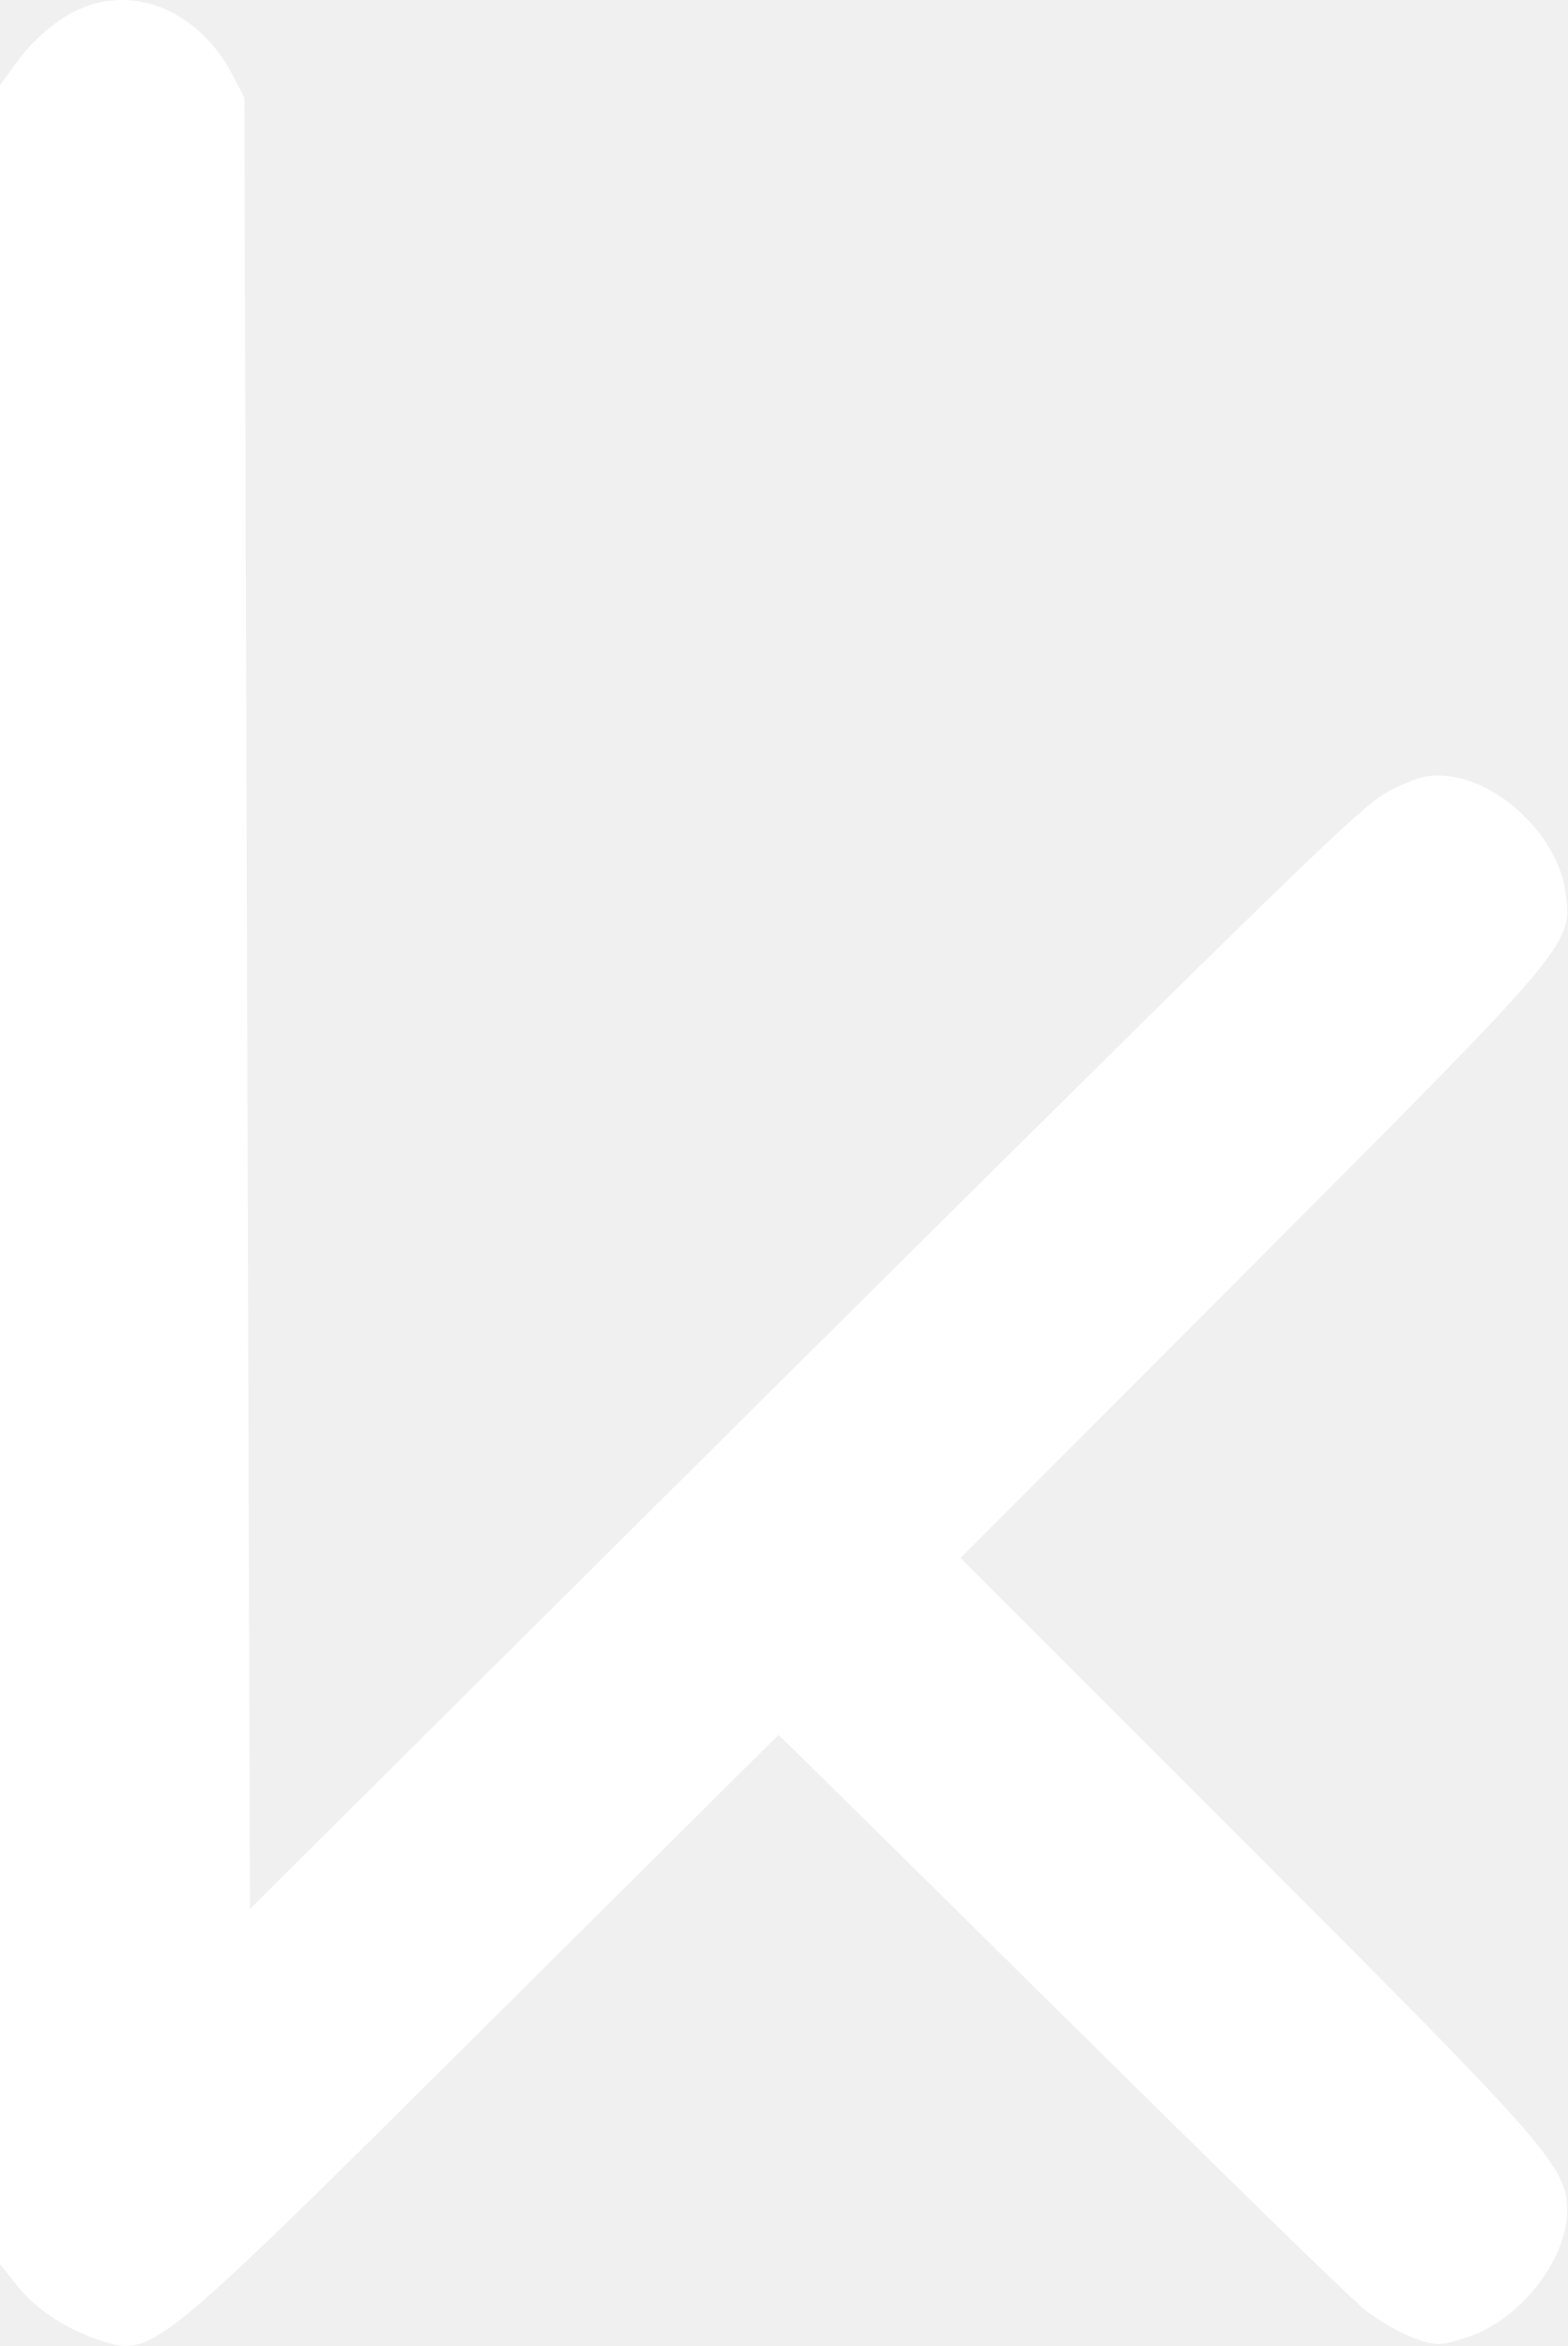
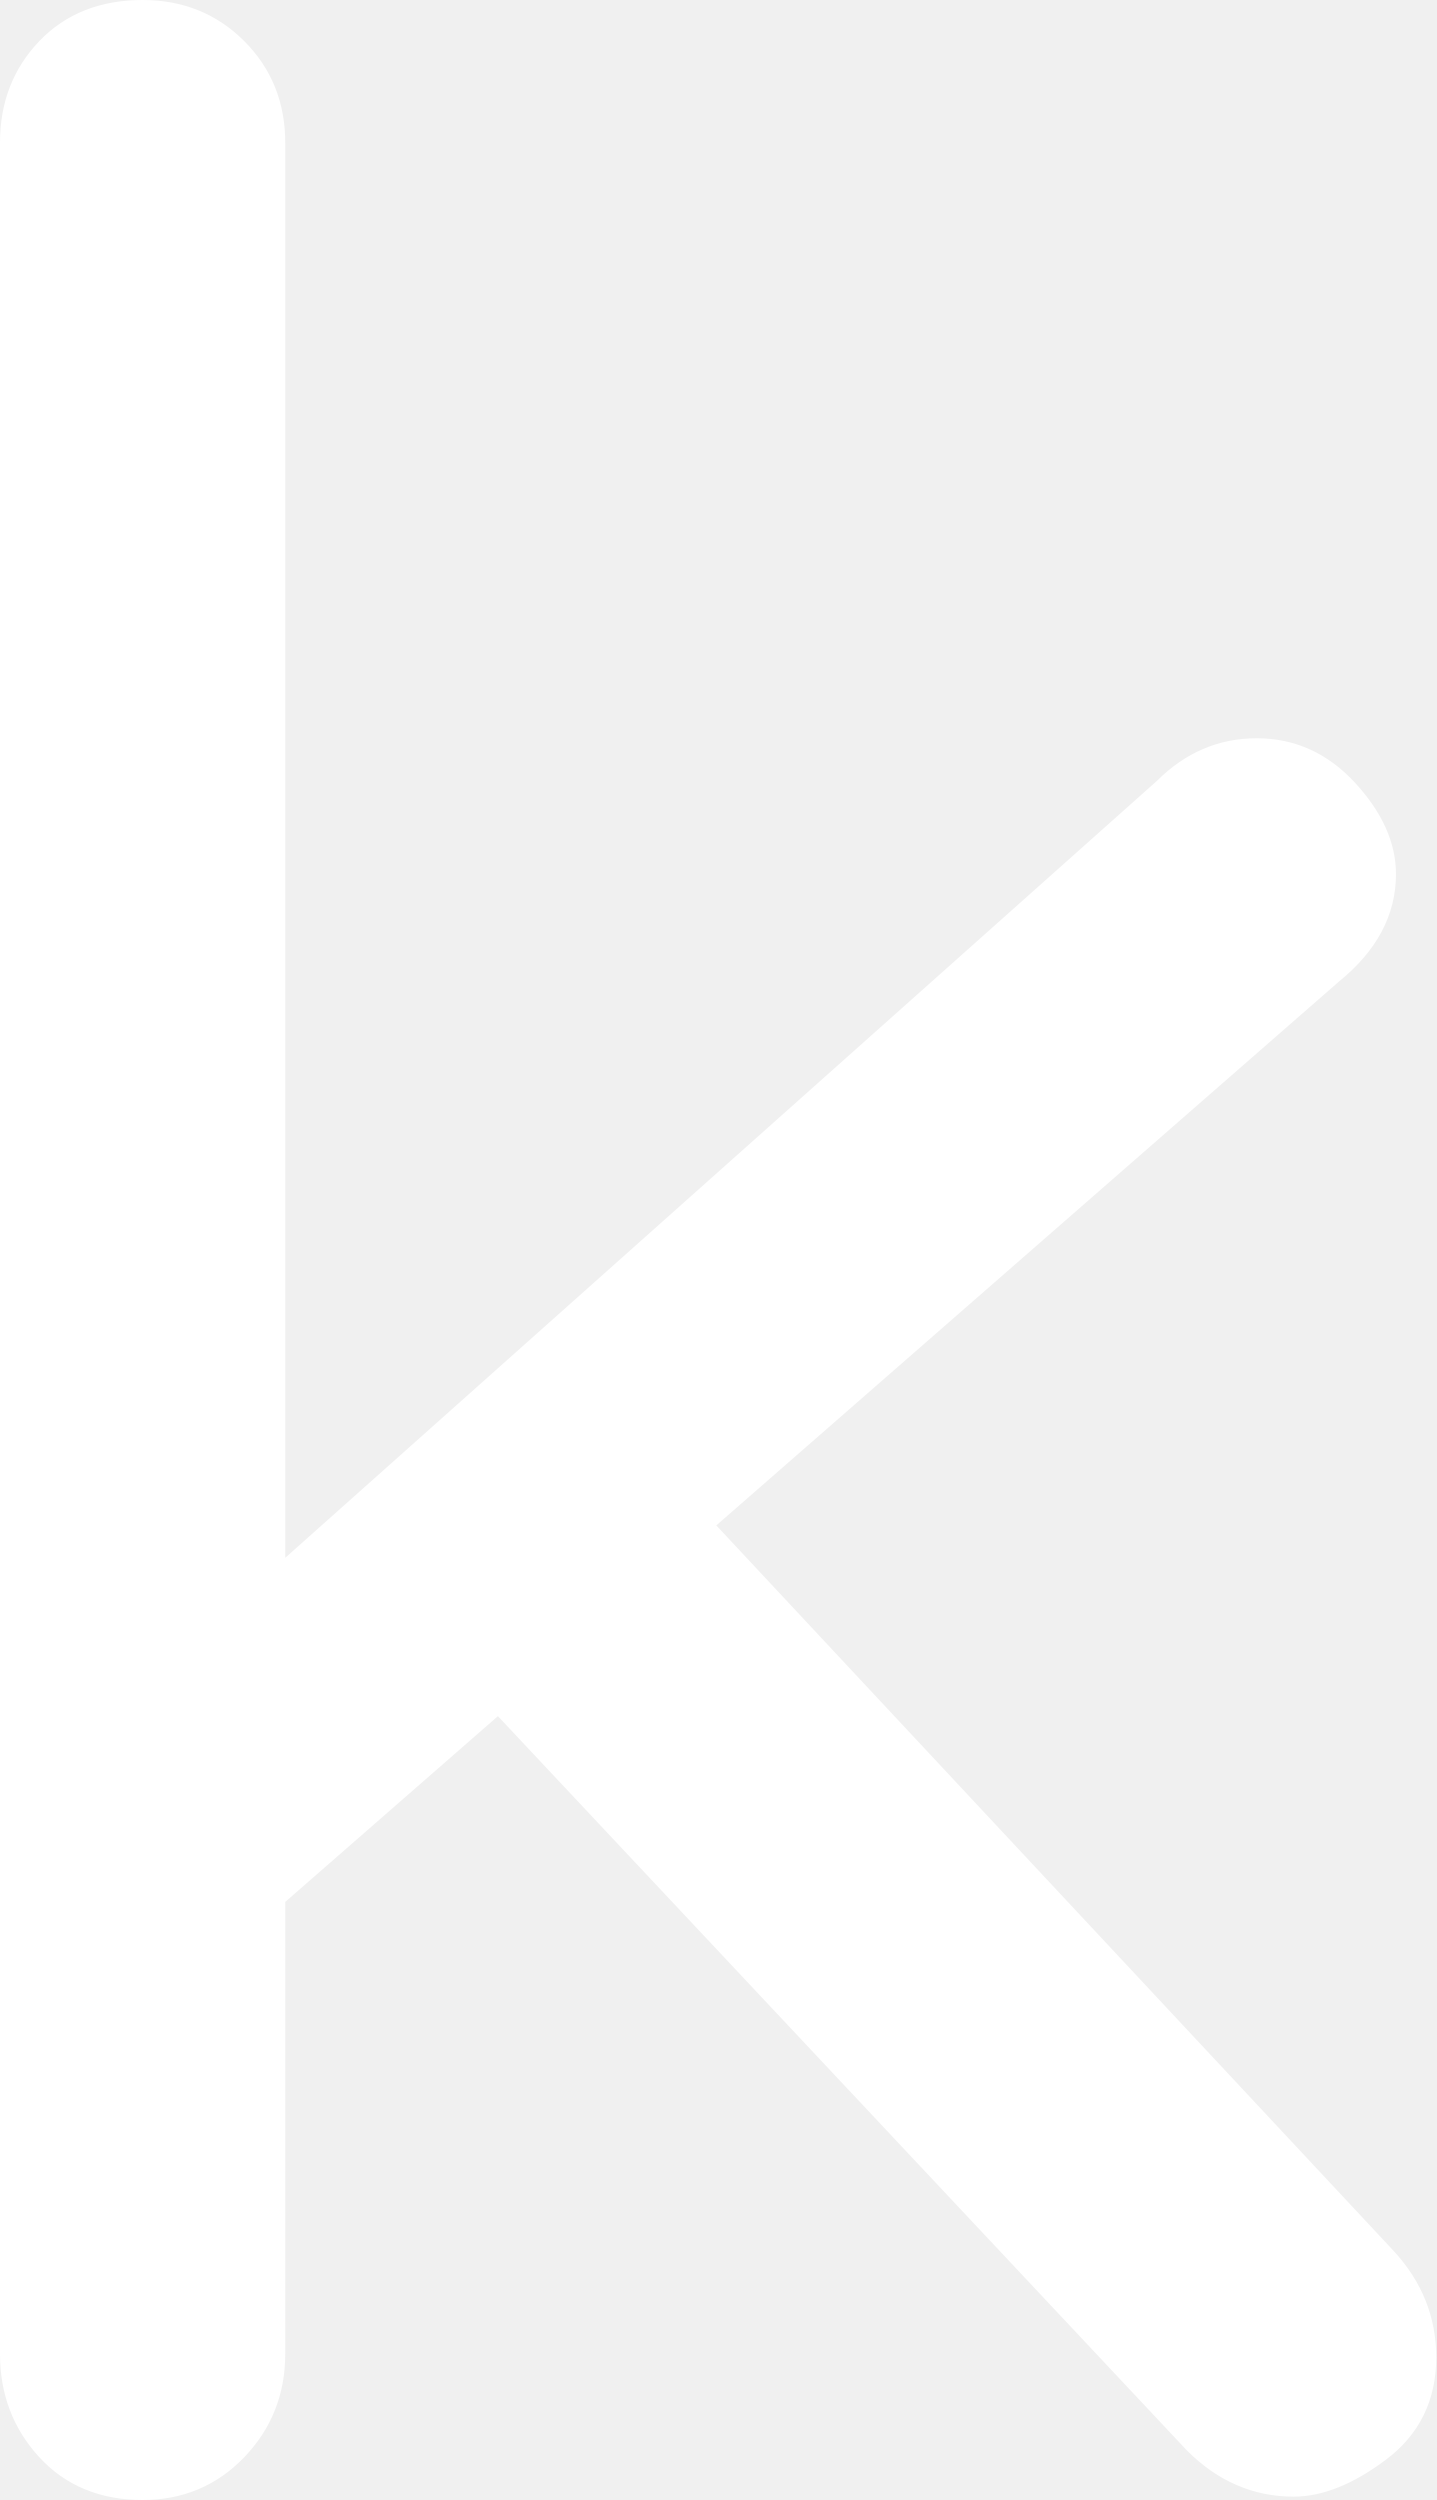
- <svg xmlns="http://www.w3.org/2000/svg" version="1.0" preserveAspectRatio="xMidYMid meet" viewBox="0 4.13 279.03 417.66">
-   <g transform="translate(0,560) scale(0.1,-0.1)" fill="#ffffff" stroke="none">
-     <path d="M155 5548 c-43 -15 -92 -54 -126 -101 l-29 -40 0 -1940 0 -1939 31 -39 c35 -44 93 -81 157 -100 84 -25 99 -12 677 563 286 285 521 518 521 518 1 0 227 -223 503 -496 276 -273 520 -512 544 -530 24 -18 62 -40 85 -48 38 -14 47 -14 95 2 91 29 176 136 177 223 0 80 -27 111 -565 649 l-515 515 524 525 c568 570 566 567 553 661 -12 93 -109 191 -202 205 -37 5 -55 2 -103 -21 -59 -29 -83 -52 -1607 -1567 l-430 -428 -5 1613 -5 1612 -23 44 c-56 104 -161 153 -257 119z" />
+ <svg xmlns="http://www.w3.org/2000/svg" viewBox="7.95 25.75 42.8 74.5">
+   <g id="svgGroup" stroke-linecap="round" fill-rule="nonzero" fill="#ffffff" stroke="#ffffff" stroke-width="0.5">
+     <path d="M12.200 100L12.200 100Q10.400 100 9.300 98.800Q8.200 97.600 8.200 95.900L8.200 95.900L8.200 30Q8.200 28.300 9.300 27.150Q10.400 26 12.200 26L12.200 26Q13.900 26 15.050 27.150Q16.200 28.300 16.200 30L16.200 30L16.200 95.900Q16.200 97.600 15.050 98.800Q13.900 100 12.200 100ZM45.400 48L45.400 48Q47 48 48.150 49.250Q49.300 50.500 49.300 51.800L49.300 51.800Q49.300 53.500 47.700 54.800L47.700 54.800L15.300 83.100L15 73.800L42.600 49.200Q43.800 48 45.400 48ZM46.500 99.900L46.500 99.900Q44.800 99.900 43.500 98.600L43.500 98.600L22.200 75.900L28.200 70.400L49.300 93Q50.500 94.300 50.500 96L50.500 96Q50.500 97.800 49.100 98.850Q47.700 99.900 46.500 99.900Z" />
  </g>
</svg>
